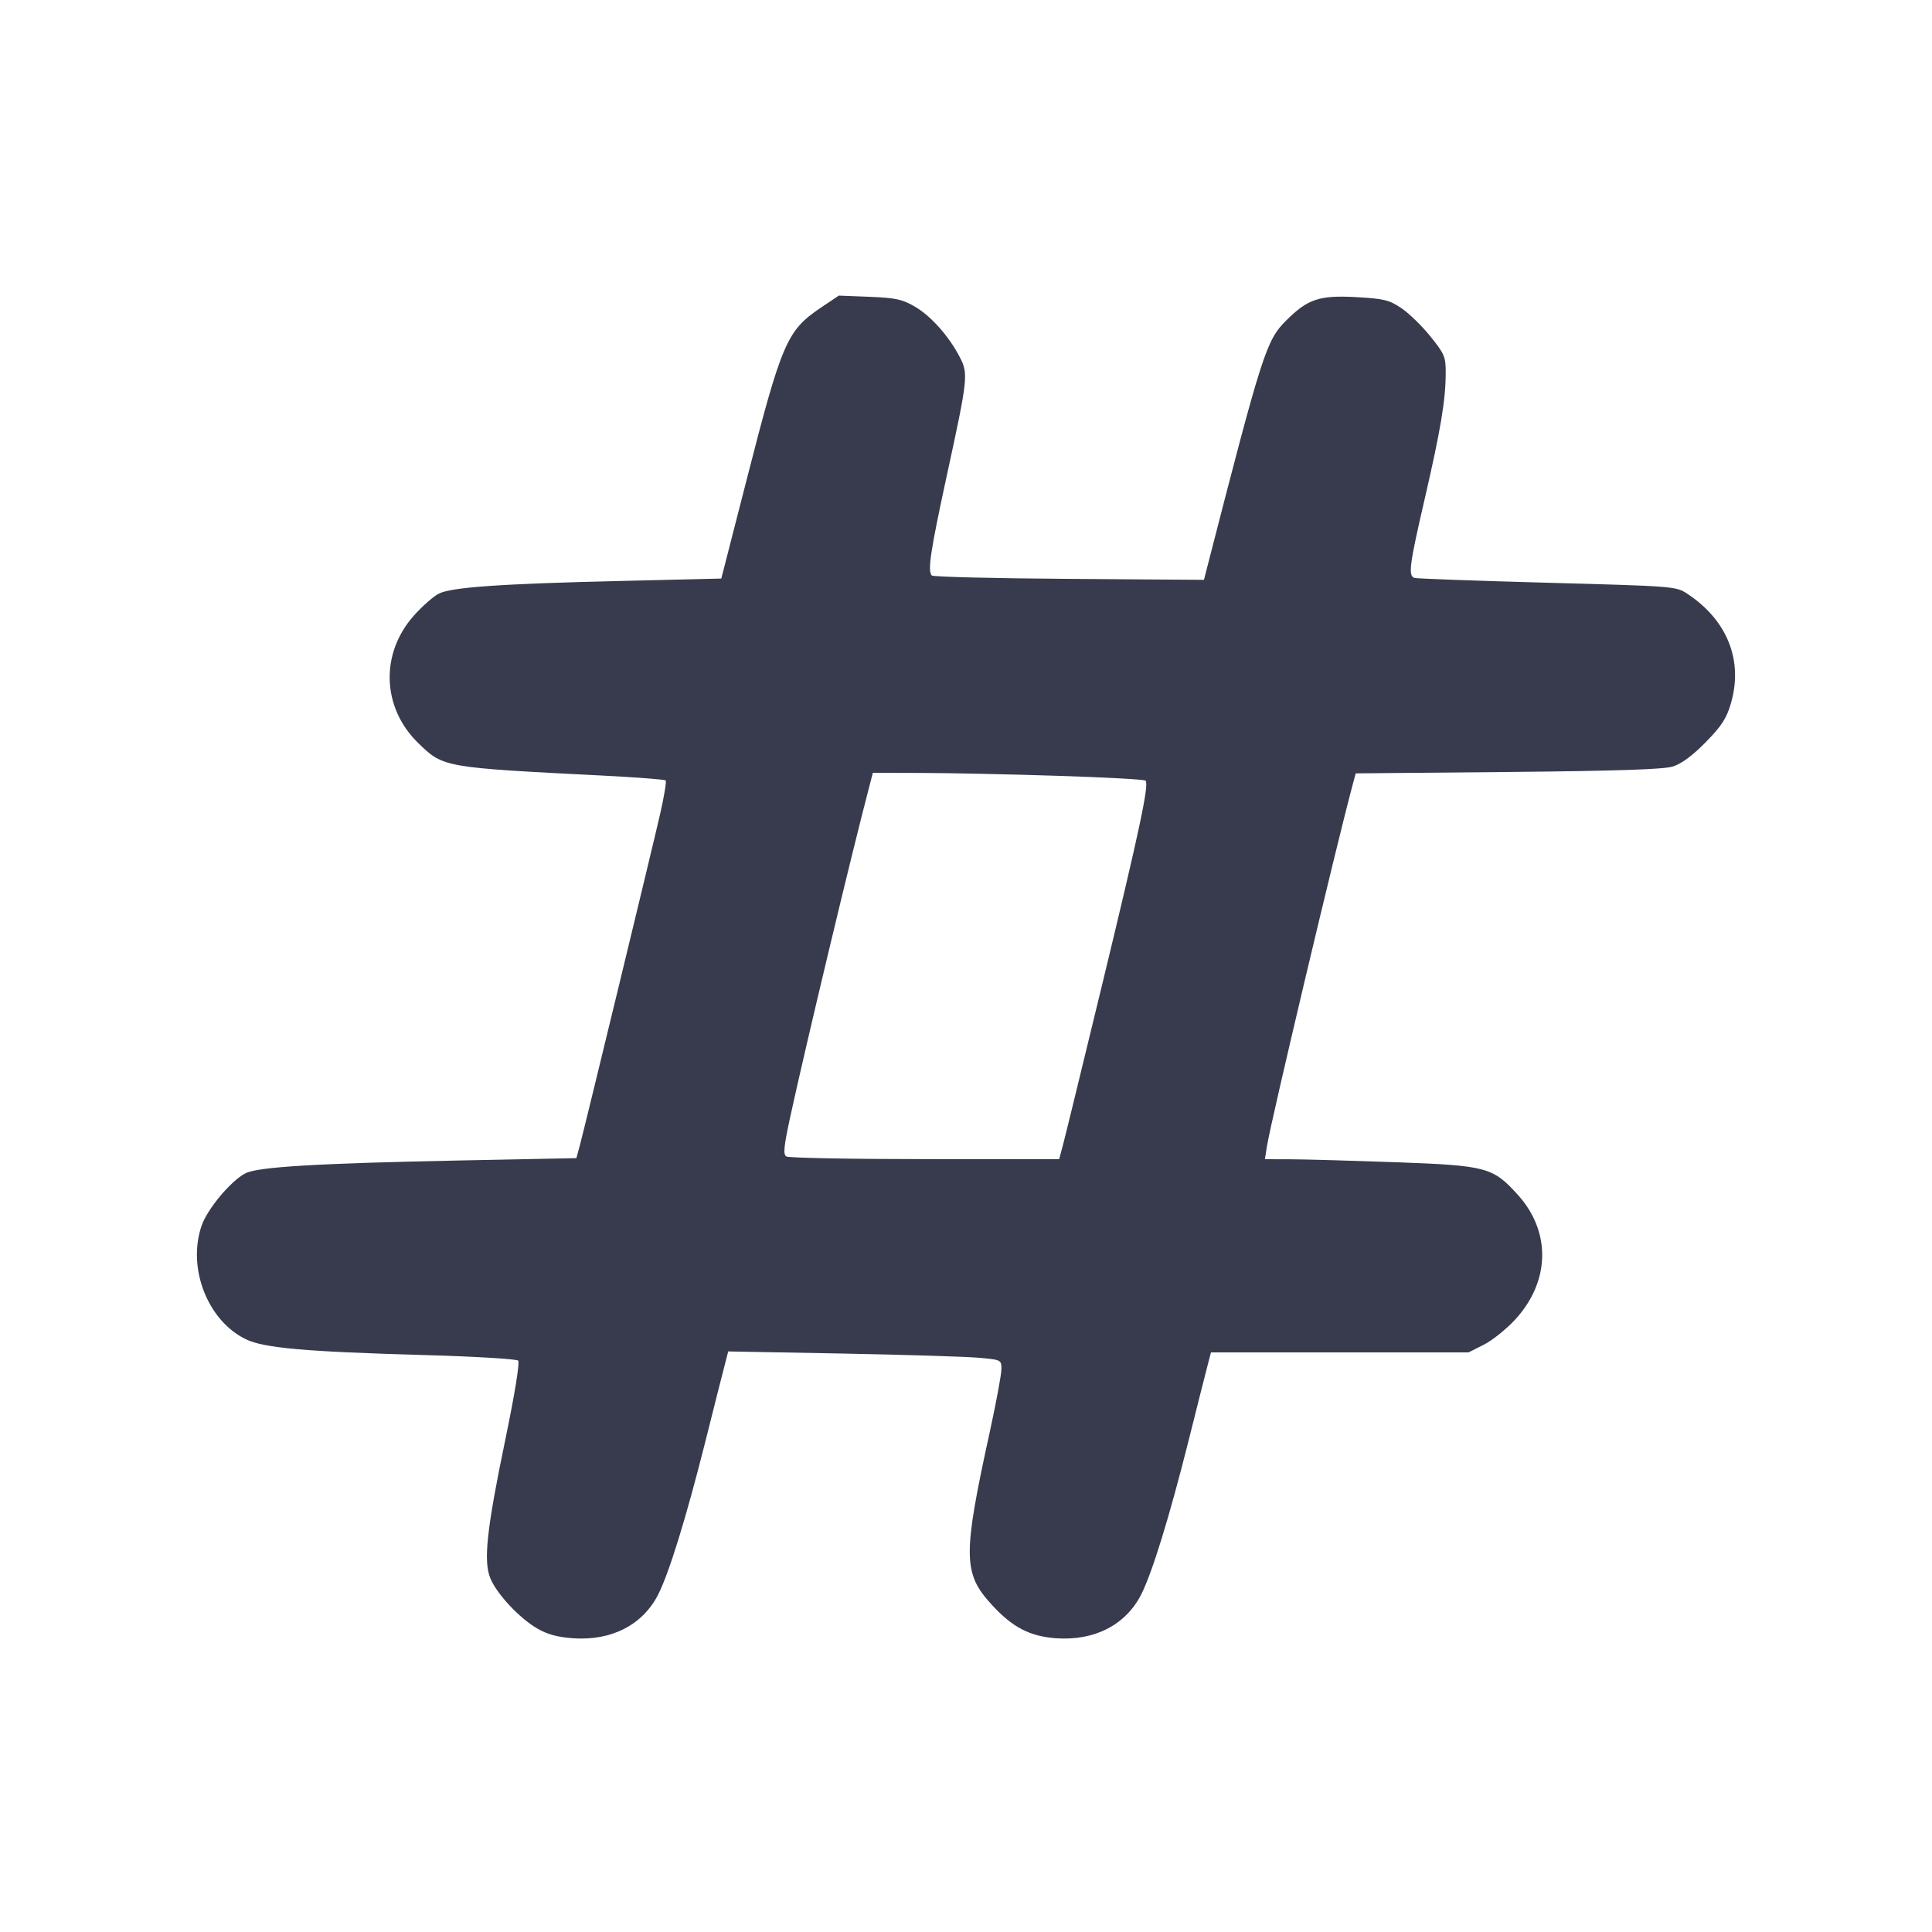
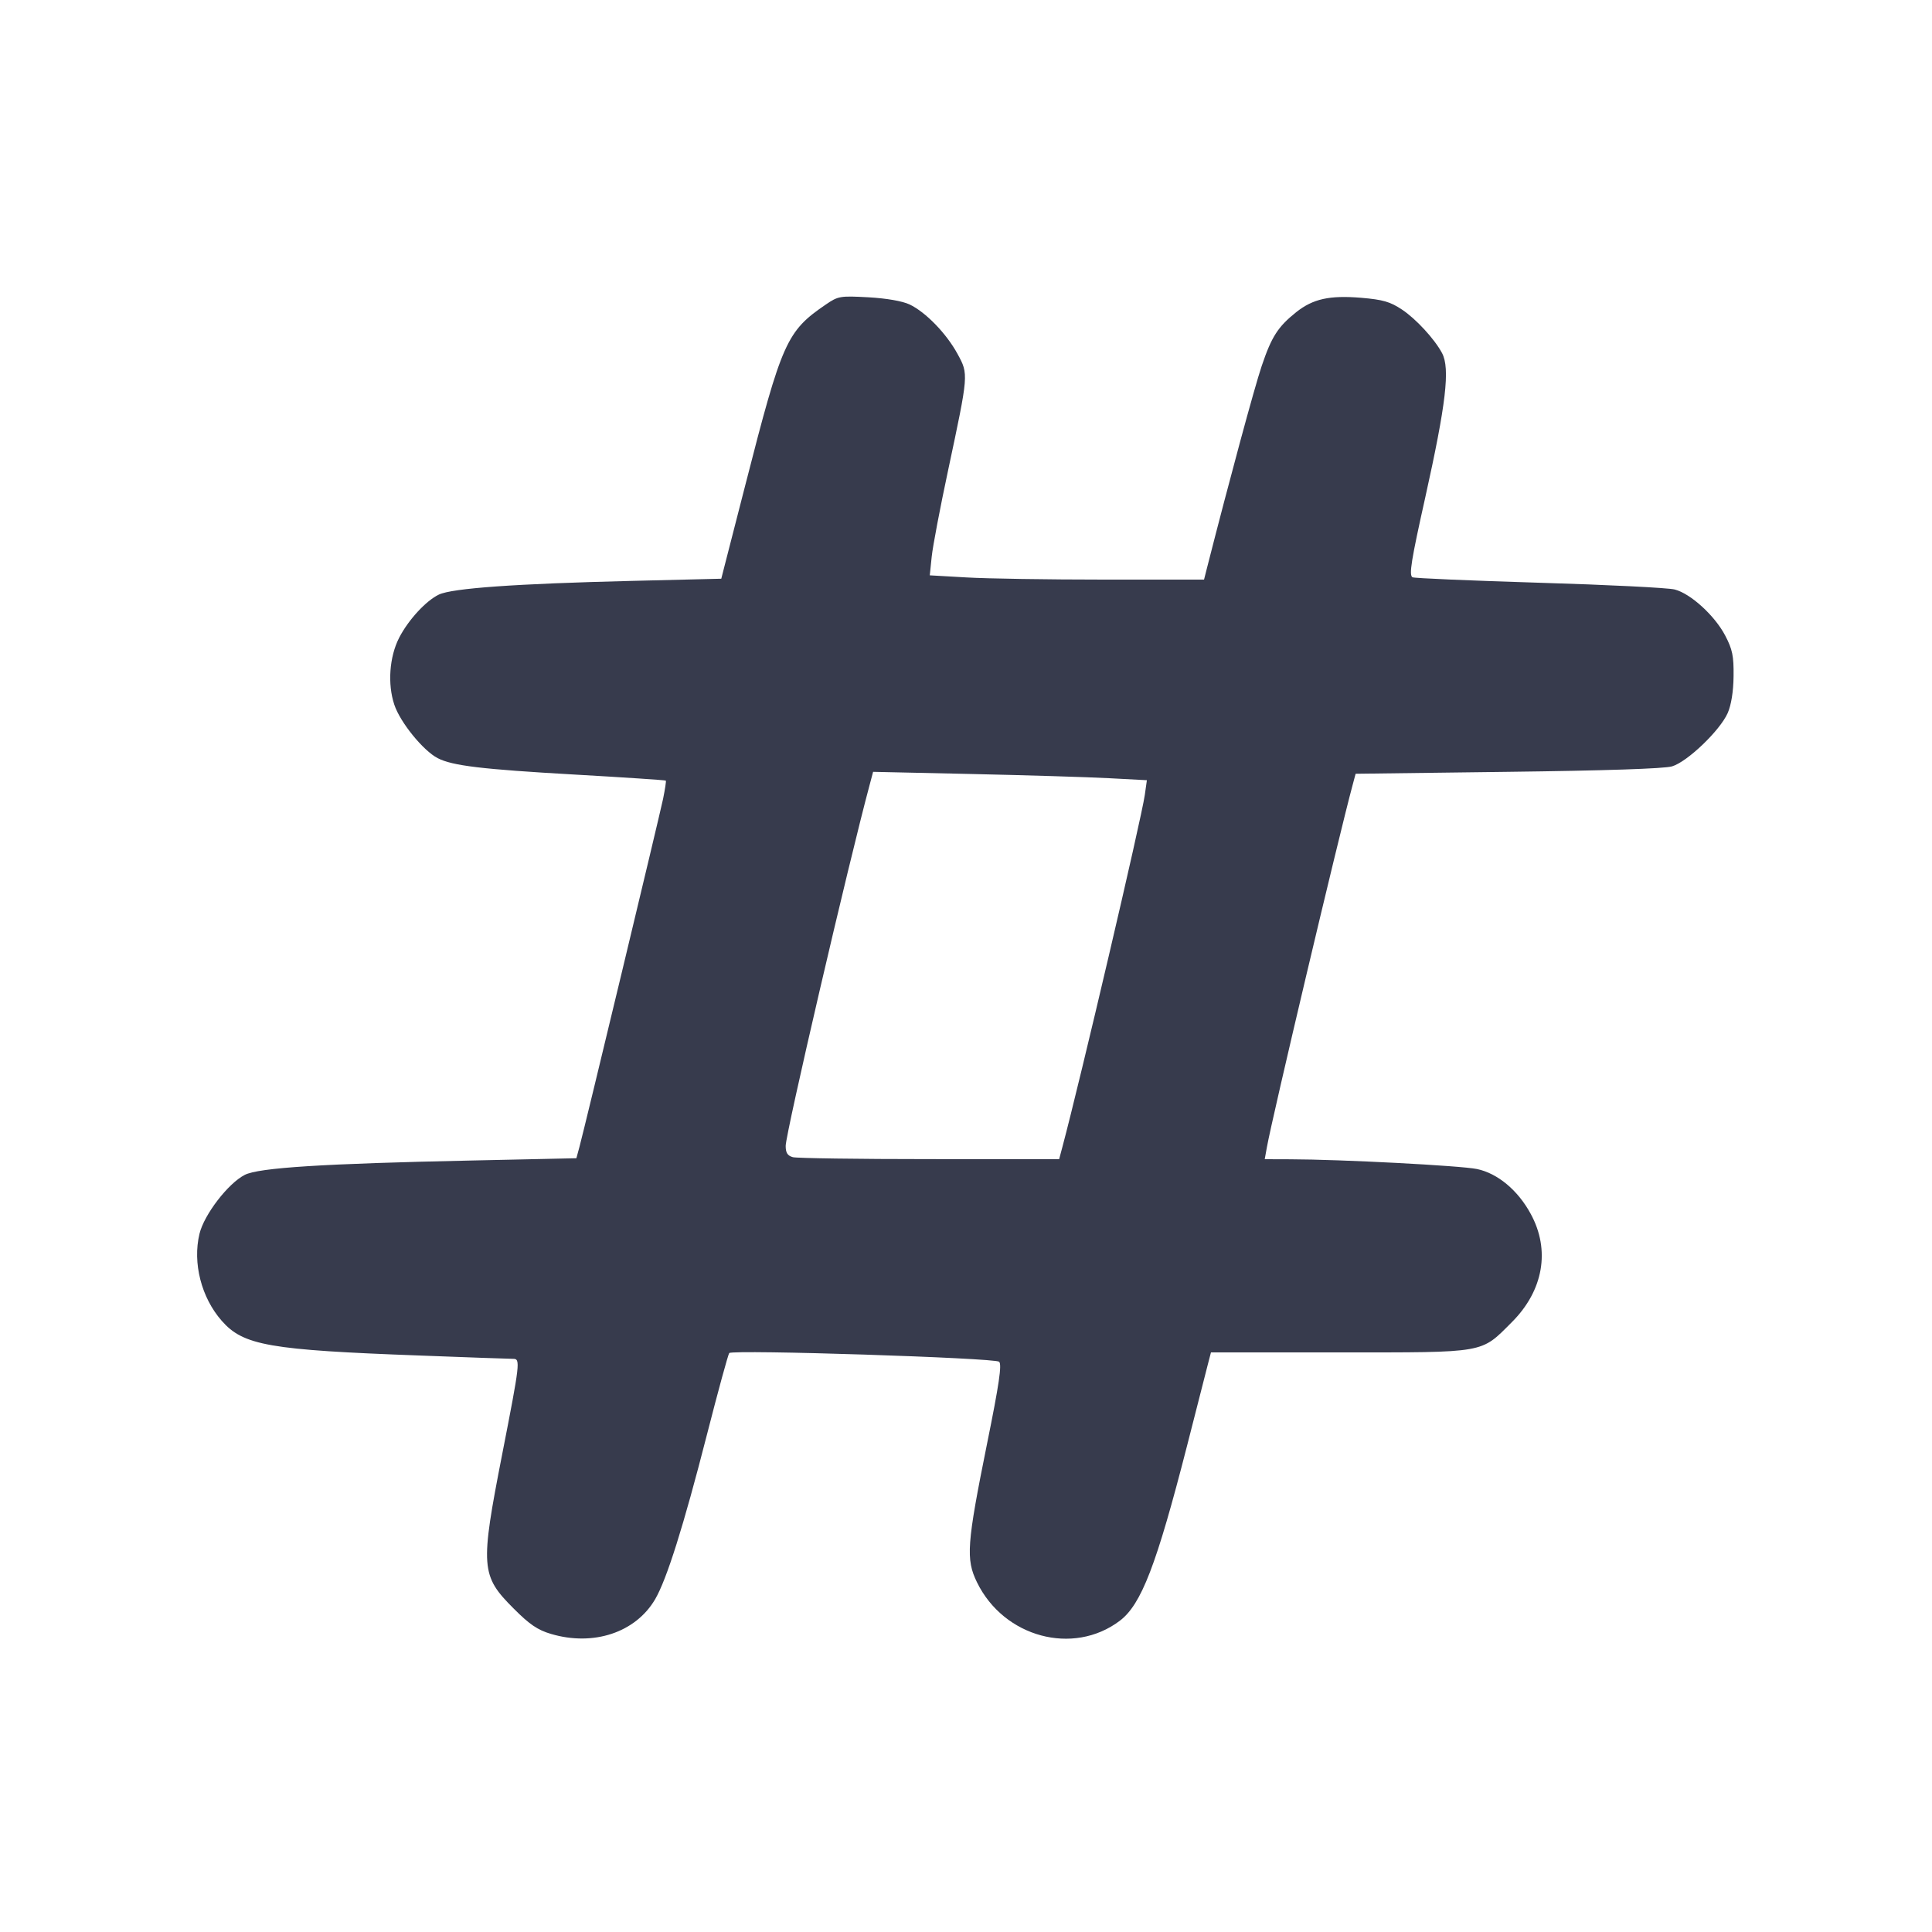
<svg xmlns="http://www.w3.org/2000/svg" width="24" height="24" viewBox="0 0 24 24" fill="none">
-   <path d="M10.191 3.826 C 9.776 4.106,9.710 4.260,9.278 5.948 C 9.144 6.472,9.018 6.965,8.997 7.044 L 8.960 7.187 7.750 7.216 C 6.231 7.251,5.606 7.294,5.450 7.375 C 5.384 7.409,5.247 7.529,5.146 7.642 C 4.720 8.115,4.742 8.791,5.197 9.232 C 5.509 9.535,5.505 9.534,7.513 9.636 C 7.917 9.657,8.257 9.683,8.269 9.695 C 8.281 9.707,8.250 9.893,8.201 10.109 C 8.096 10.568,7.265 13.997,7.203 14.229 L 7.160 14.387 5.750 14.415 C 3.945 14.451,3.204 14.495,3.049 14.575 C 2.867 14.669,2.575 15.019,2.504 15.227 C 2.324 15.754,2.580 16.408,3.055 16.637 C 3.279 16.746,3.792 16.791,5.270 16.833 C 5.892 16.850,6.417 16.882,6.437 16.902 C 6.458 16.925,6.395 17.316,6.278 17.880 C 6.045 19.001,6.003 19.395,6.092 19.608 C 6.173 19.802,6.451 20.100,6.671 20.228 C 6.796 20.302,6.924 20.337,7.118 20.351 C 7.597 20.385,7.985 20.185,8.177 19.806 C 8.314 19.534,8.524 18.852,8.759 17.920 C 8.872 17.469,8.983 17.030,9.006 16.944 L 9.046 16.788 10.453 16.814 C 11.227 16.829,11.990 16.852,12.150 16.866 C 12.438 16.891,12.440 16.892,12.440 17.008 C 12.440 17.073,12.376 17.416,12.299 17.771 C 11.957 19.332,11.960 19.545,12.325 19.940 C 12.579 20.216,12.794 20.327,13.118 20.351 C 13.597 20.385,13.985 20.185,14.177 19.806 C 14.314 19.534,14.524 18.852,14.759 17.920 C 14.872 17.469,14.982 17.032,15.004 16.950 L 15.043 16.800 16.643 16.800 L 18.243 16.800 18.435 16.703 C 18.541 16.649,18.717 16.507,18.826 16.388 C 19.256 15.917,19.269 15.303,18.859 14.847 C 18.547 14.500,18.470 14.479,17.351 14.438 C 16.817 14.419,16.230 14.402,16.046 14.401 L 15.713 14.400 15.740 14.230 C 15.791 13.916,16.601 10.499,16.801 9.757 L 16.841 9.607 18.731 9.590 C 20.077 9.577,20.666 9.558,20.780 9.522 C 20.885 9.490,21.025 9.387,21.188 9.221 C 21.387 9.018,21.448 8.924,21.502 8.737 C 21.657 8.206,21.458 7.705,20.962 7.377 C 20.821 7.283,20.800 7.282,19.220 7.239 C 18.340 7.215,17.598 7.188,17.570 7.179 C 17.491 7.153,17.508 7.018,17.699 6.194 C 17.896 5.341,17.958 4.972,17.959 4.638 C 17.960 4.432,17.946 4.399,17.769 4.179 C 17.664 4.048,17.501 3.890,17.407 3.827 C 17.257 3.726,17.190 3.710,16.846 3.691 C 16.389 3.666,16.245 3.714,15.977 3.982 C 15.730 4.228,15.681 4.381,14.995 7.051 L 14.956 7.203 13.281 7.191 C 12.360 7.185,11.592 7.166,11.575 7.149 C 11.521 7.094,11.558 6.847,11.759 5.920 C 12.025 4.696,12.031 4.643,11.922 4.435 C 11.787 4.175,11.565 3.926,11.365 3.809 C 11.210 3.718,11.126 3.700,10.801 3.687 L 10.420 3.672 10.191 3.826 M13.153 9.638 C 13.731 9.656,14.216 9.683,14.230 9.697 C 14.277 9.743,14.159 10.297,13.703 12.183 C 13.453 13.215,13.228 14.137,13.203 14.230 L 13.157 14.400 11.488 14.399 C 10.571 14.399,9.797 14.384,9.768 14.366 C 9.727 14.340,9.737 14.242,9.816 13.877 C 10.009 12.989,10.585 10.580,10.804 9.750 L 10.843 9.600 11.472 9.602 C 11.817 9.603,12.574 9.619,13.153 9.638 " fill="#373B4D" stroke="none" fill-rule="evenodd" />
+   <path d="M10.260 3.782 C 9.772 4.115,9.715 4.241,9.260 6.020 C 9.136 6.504,9.018 6.965,8.997 7.044 L 8.960 7.189 7.850 7.216 C 6.408 7.251,5.619 7.307,5.452 7.386 C 5.291 7.463,5.071 7.702,4.957 7.925 C 4.837 8.161,4.813 8.498,4.898 8.753 C 4.970 8.972,5.257 9.325,5.437 9.418 C 5.619 9.512,5.980 9.556,7.140 9.622 C 7.756 9.657,8.264 9.691,8.271 9.697 C 8.277 9.703,8.261 9.805,8.237 9.924 C 8.190 10.147,7.268 13.988,7.199 14.244 L 7.160 14.388 5.870 14.416 C 4.011 14.455,3.213 14.506,3.040 14.595 C 2.833 14.701,2.535 15.089,2.478 15.327 C 2.391 15.689,2.501 16.119,2.754 16.407 C 3.023 16.714,3.342 16.770,5.220 16.839 C 5.814 16.862,6.334 16.880,6.375 16.880 C 6.466 16.880,6.461 16.926,6.239 18.062 C 5.964 19.469,5.971 19.573,6.382 19.983 C 6.577 20.179,6.680 20.249,6.844 20.297 C 7.372 20.454,7.896 20.280,8.138 19.867 C 8.282 19.621,8.490 18.962,8.781 17.825 C 8.921 17.278,9.046 16.821,9.059 16.808 C 9.104 16.763,12.364 16.868,12.412 16.916 C 12.447 16.951,12.411 17.197,12.263 17.927 C 12.009 19.185,11.996 19.369,12.137 19.657 C 12.471 20.339,13.330 20.571,13.909 20.135 C 14.178 19.932,14.365 19.446,14.746 17.960 C 14.867 17.487,14.983 17.032,15.004 16.950 L 15.043 16.800 16.643 16.800 C 18.475 16.800,18.390 16.815,18.781 16.424 C 19.173 16.032,19.261 15.529,19.015 15.079 C 18.856 14.785,18.603 14.575,18.347 14.522 C 18.145 14.480,16.652 14.402,16.026 14.401 L 15.711 14.400 15.738 14.250 C 15.802 13.890,16.630 10.391,16.801 9.758 L 16.840 9.612 18.730 9.588 C 19.939 9.573,20.675 9.549,20.771 9.520 C 20.960 9.464,21.366 9.075,21.462 8.858 C 21.506 8.757,21.533 8.591,21.535 8.400 C 21.538 8.148,21.521 8.067,21.431 7.895 C 21.301 7.647,21.002 7.374,20.804 7.323 C 20.725 7.302,19.967 7.264,19.120 7.239 C 18.273 7.213,17.565 7.183,17.546 7.171 C 17.501 7.144,17.531 6.959,17.705 6.180 C 17.963 5.019,18.015 4.578,17.914 4.387 C 17.822 4.213,17.589 3.960,17.415 3.845 C 17.269 3.748,17.178 3.722,16.907 3.699 C 16.517 3.667,16.311 3.712,16.103 3.877 C 15.875 4.059,15.796 4.182,15.673 4.547 C 15.582 4.817,15.275 5.953,14.995 7.050 L 14.957 7.200 13.708 7.200 C 13.022 7.200,12.255 7.188,12.005 7.173 L 11.550 7.147 11.574 6.915 C 11.587 6.788,11.679 6.304,11.778 5.841 C 12.033 4.642,12.033 4.651,11.895 4.397 C 11.757 4.143,11.499 3.877,11.299 3.782 C 11.209 3.740,11.014 3.706,10.787 3.693 C 10.437 3.674,10.412 3.678,10.260 3.782 M13.774 9.667 L 14.247 9.692 14.221 9.876 C 14.177 10.181,13.416 13.431,13.197 14.250 L 13.157 14.400 11.548 14.399 C 10.664 14.399,9.900 14.388,9.850 14.375 C 9.783 14.357,9.760 14.321,9.760 14.235 C 9.760 14.080,10.540 10.727,10.804 9.746 L 10.846 9.588 12.073 9.615 C 12.748 9.630,13.513 9.653,13.774 9.667 " fill="#373B4D" stroke="none" fill-rule="evenodd" />
</svg>
